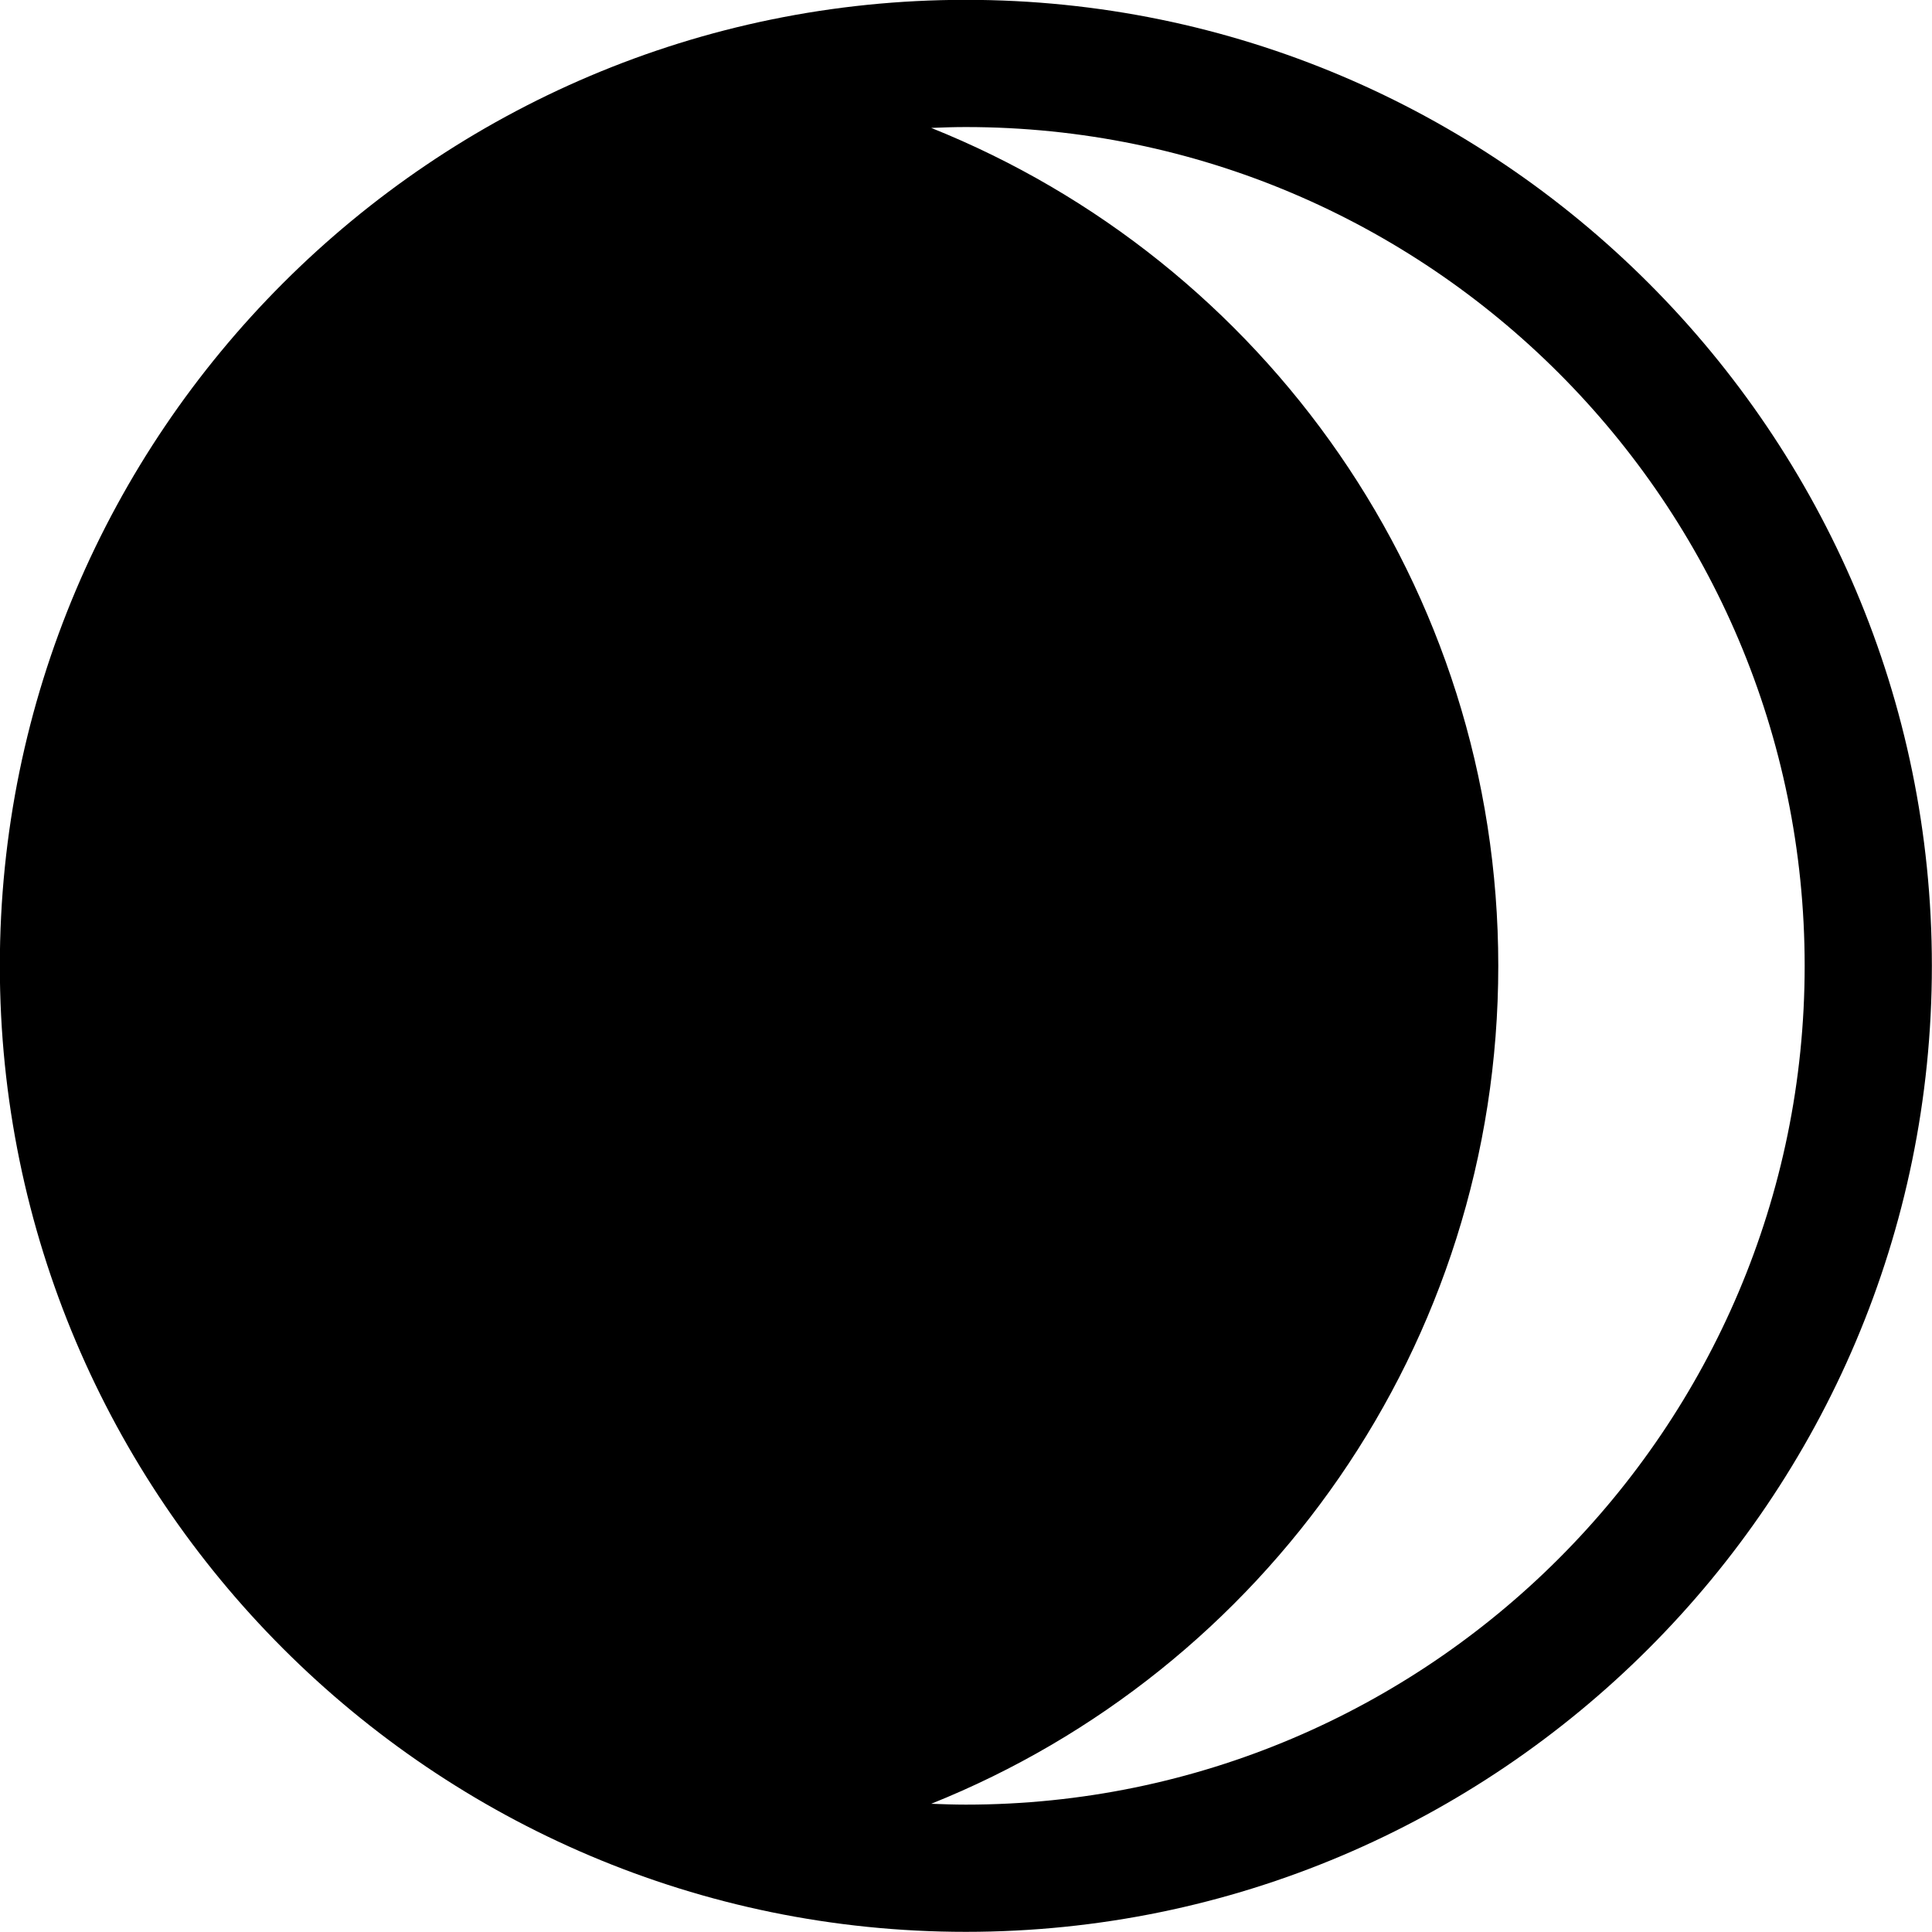
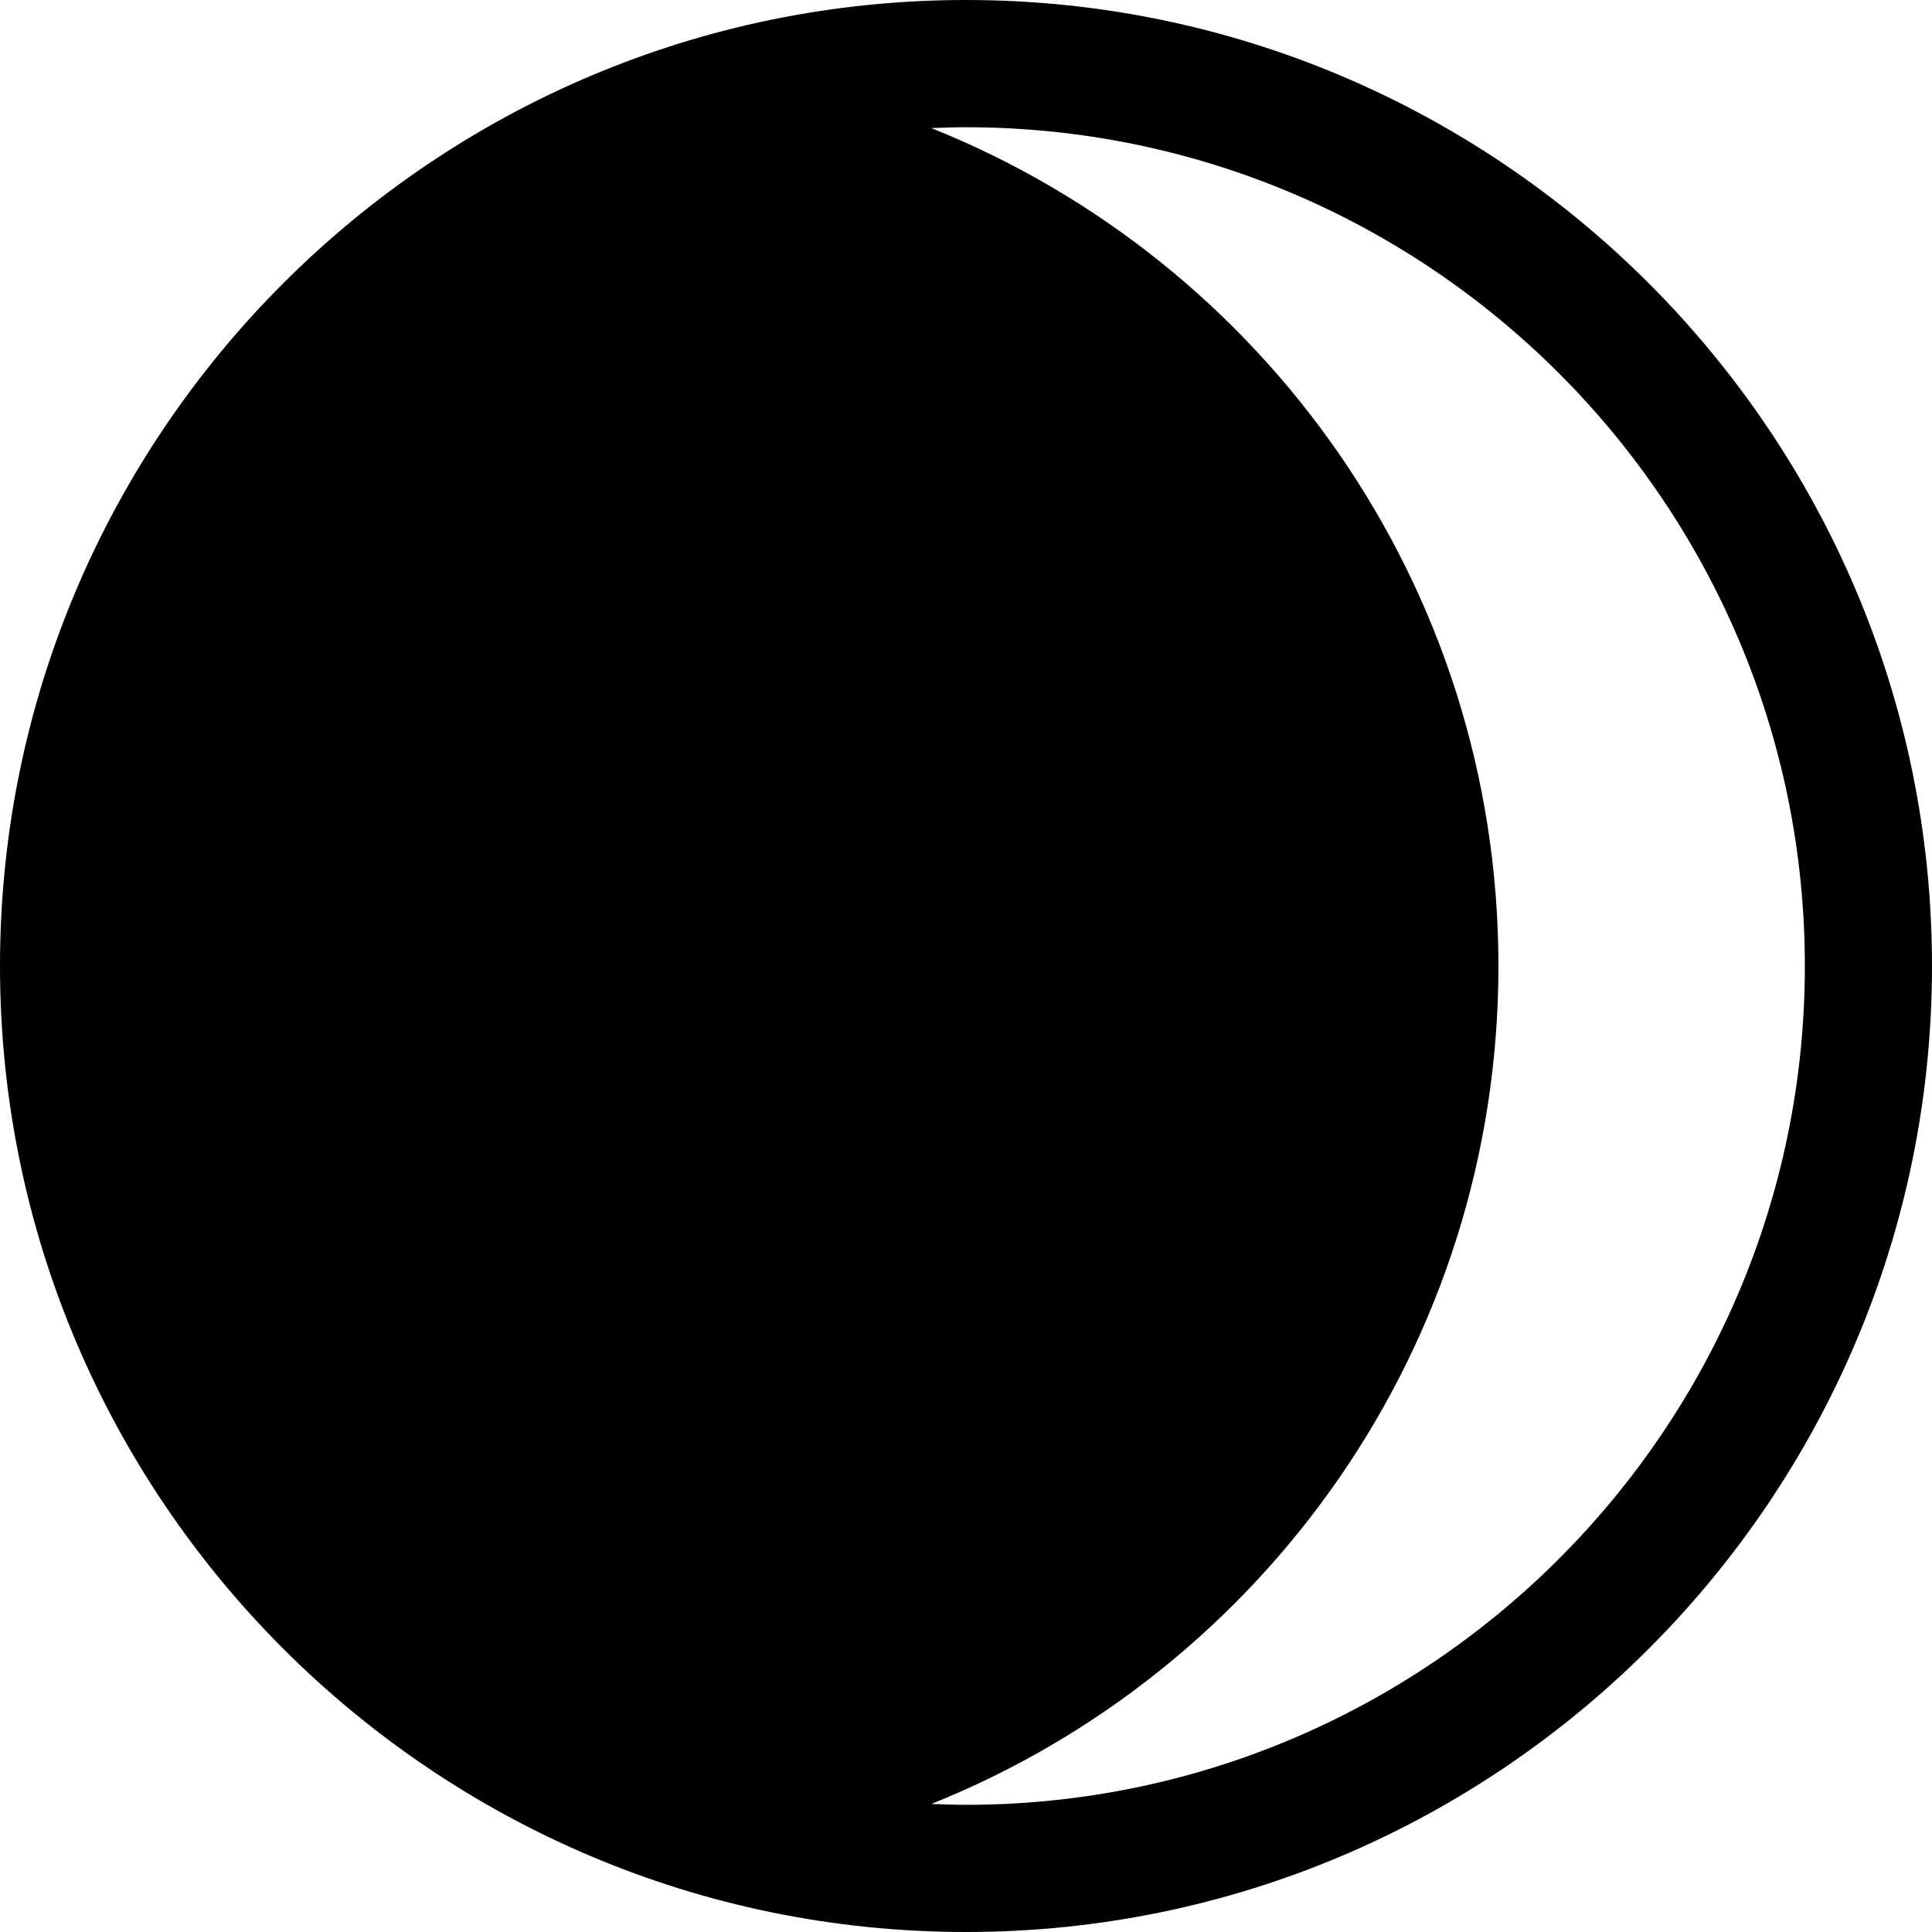
- <svg xmlns="http://www.w3.org/2000/svg" xml:space="preserve" viewBox="19.63 19.63 60.75 60.75">
-   <path fill-rule="evenodd" d="M50 19.625c-16.749 0-30.375 13.626-30.375 30.375S33.251 80.375 50 80.375 80.376 66.749 80.376 50 66.749 19.625 50 19.625zm0 56.75c-.364 0-.727-.013-1.089-.027C59.36 72.162 66.742 61.945 66.742 50S59.36 27.838 48.911 23.652c.362-.015.725-.027 1.089-.027 14.544 0 26.376 11.832 26.376 26.375S64.544 76.375 50 76.375z" clip-rule="evenodd" />
+ <svg xmlns="http://www.w3.org/2000/svg" width="512pt" height="512pt" version="1.1" viewBox="100.48 100.48 311.04 311.04">
+   <path d="m256 100.48c-85.754 0-155.52 69.766-155.52 155.52s69.766 155.52 155.52 155.52 155.52-69.766 155.52-155.52-69.77-155.52-155.52-155.52zm0 290.56c-1.863 0-3.723-0.066-5.574-0.137 53.496-21.434 91.293-73.742 91.293-134.9s-37.797-113.47-91.293-134.9c1.852-0.078 3.711-0.137 5.574-0.137 74.465 0 135.05 60.578 135.05 135.04s-60.582 135.04-135.05 135.04z" fill-rule="evenodd" />
</svg>
